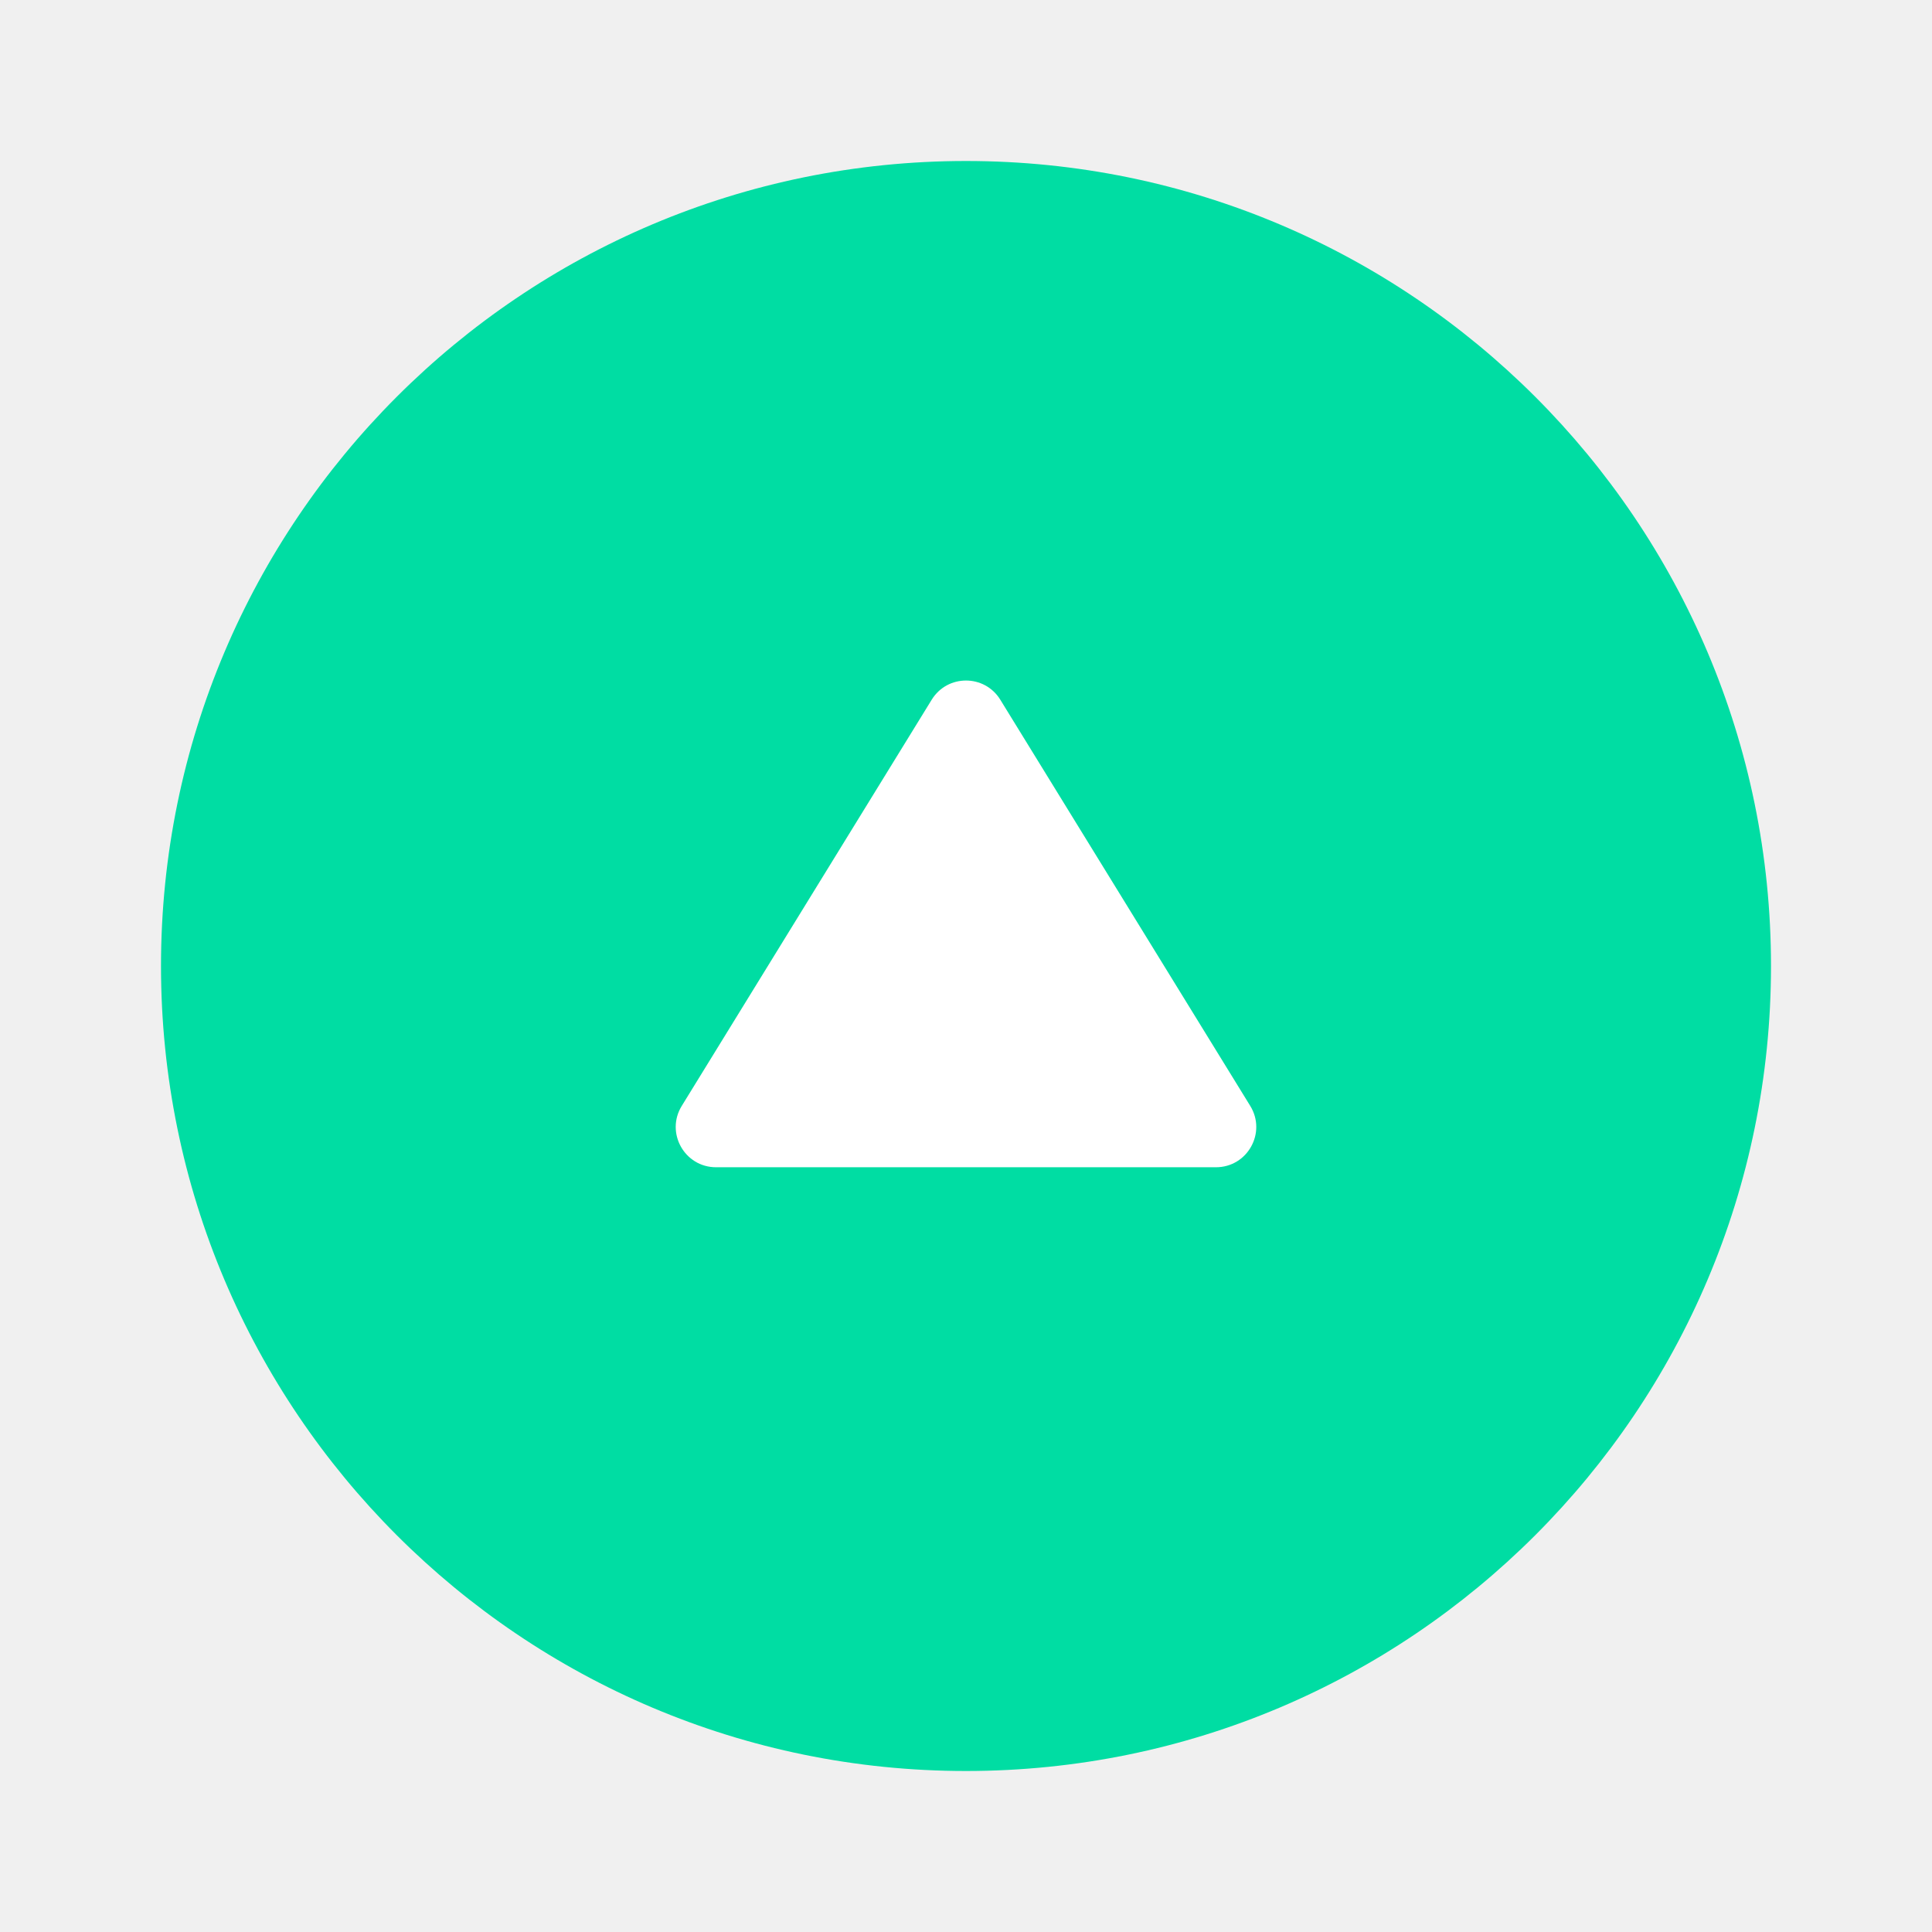
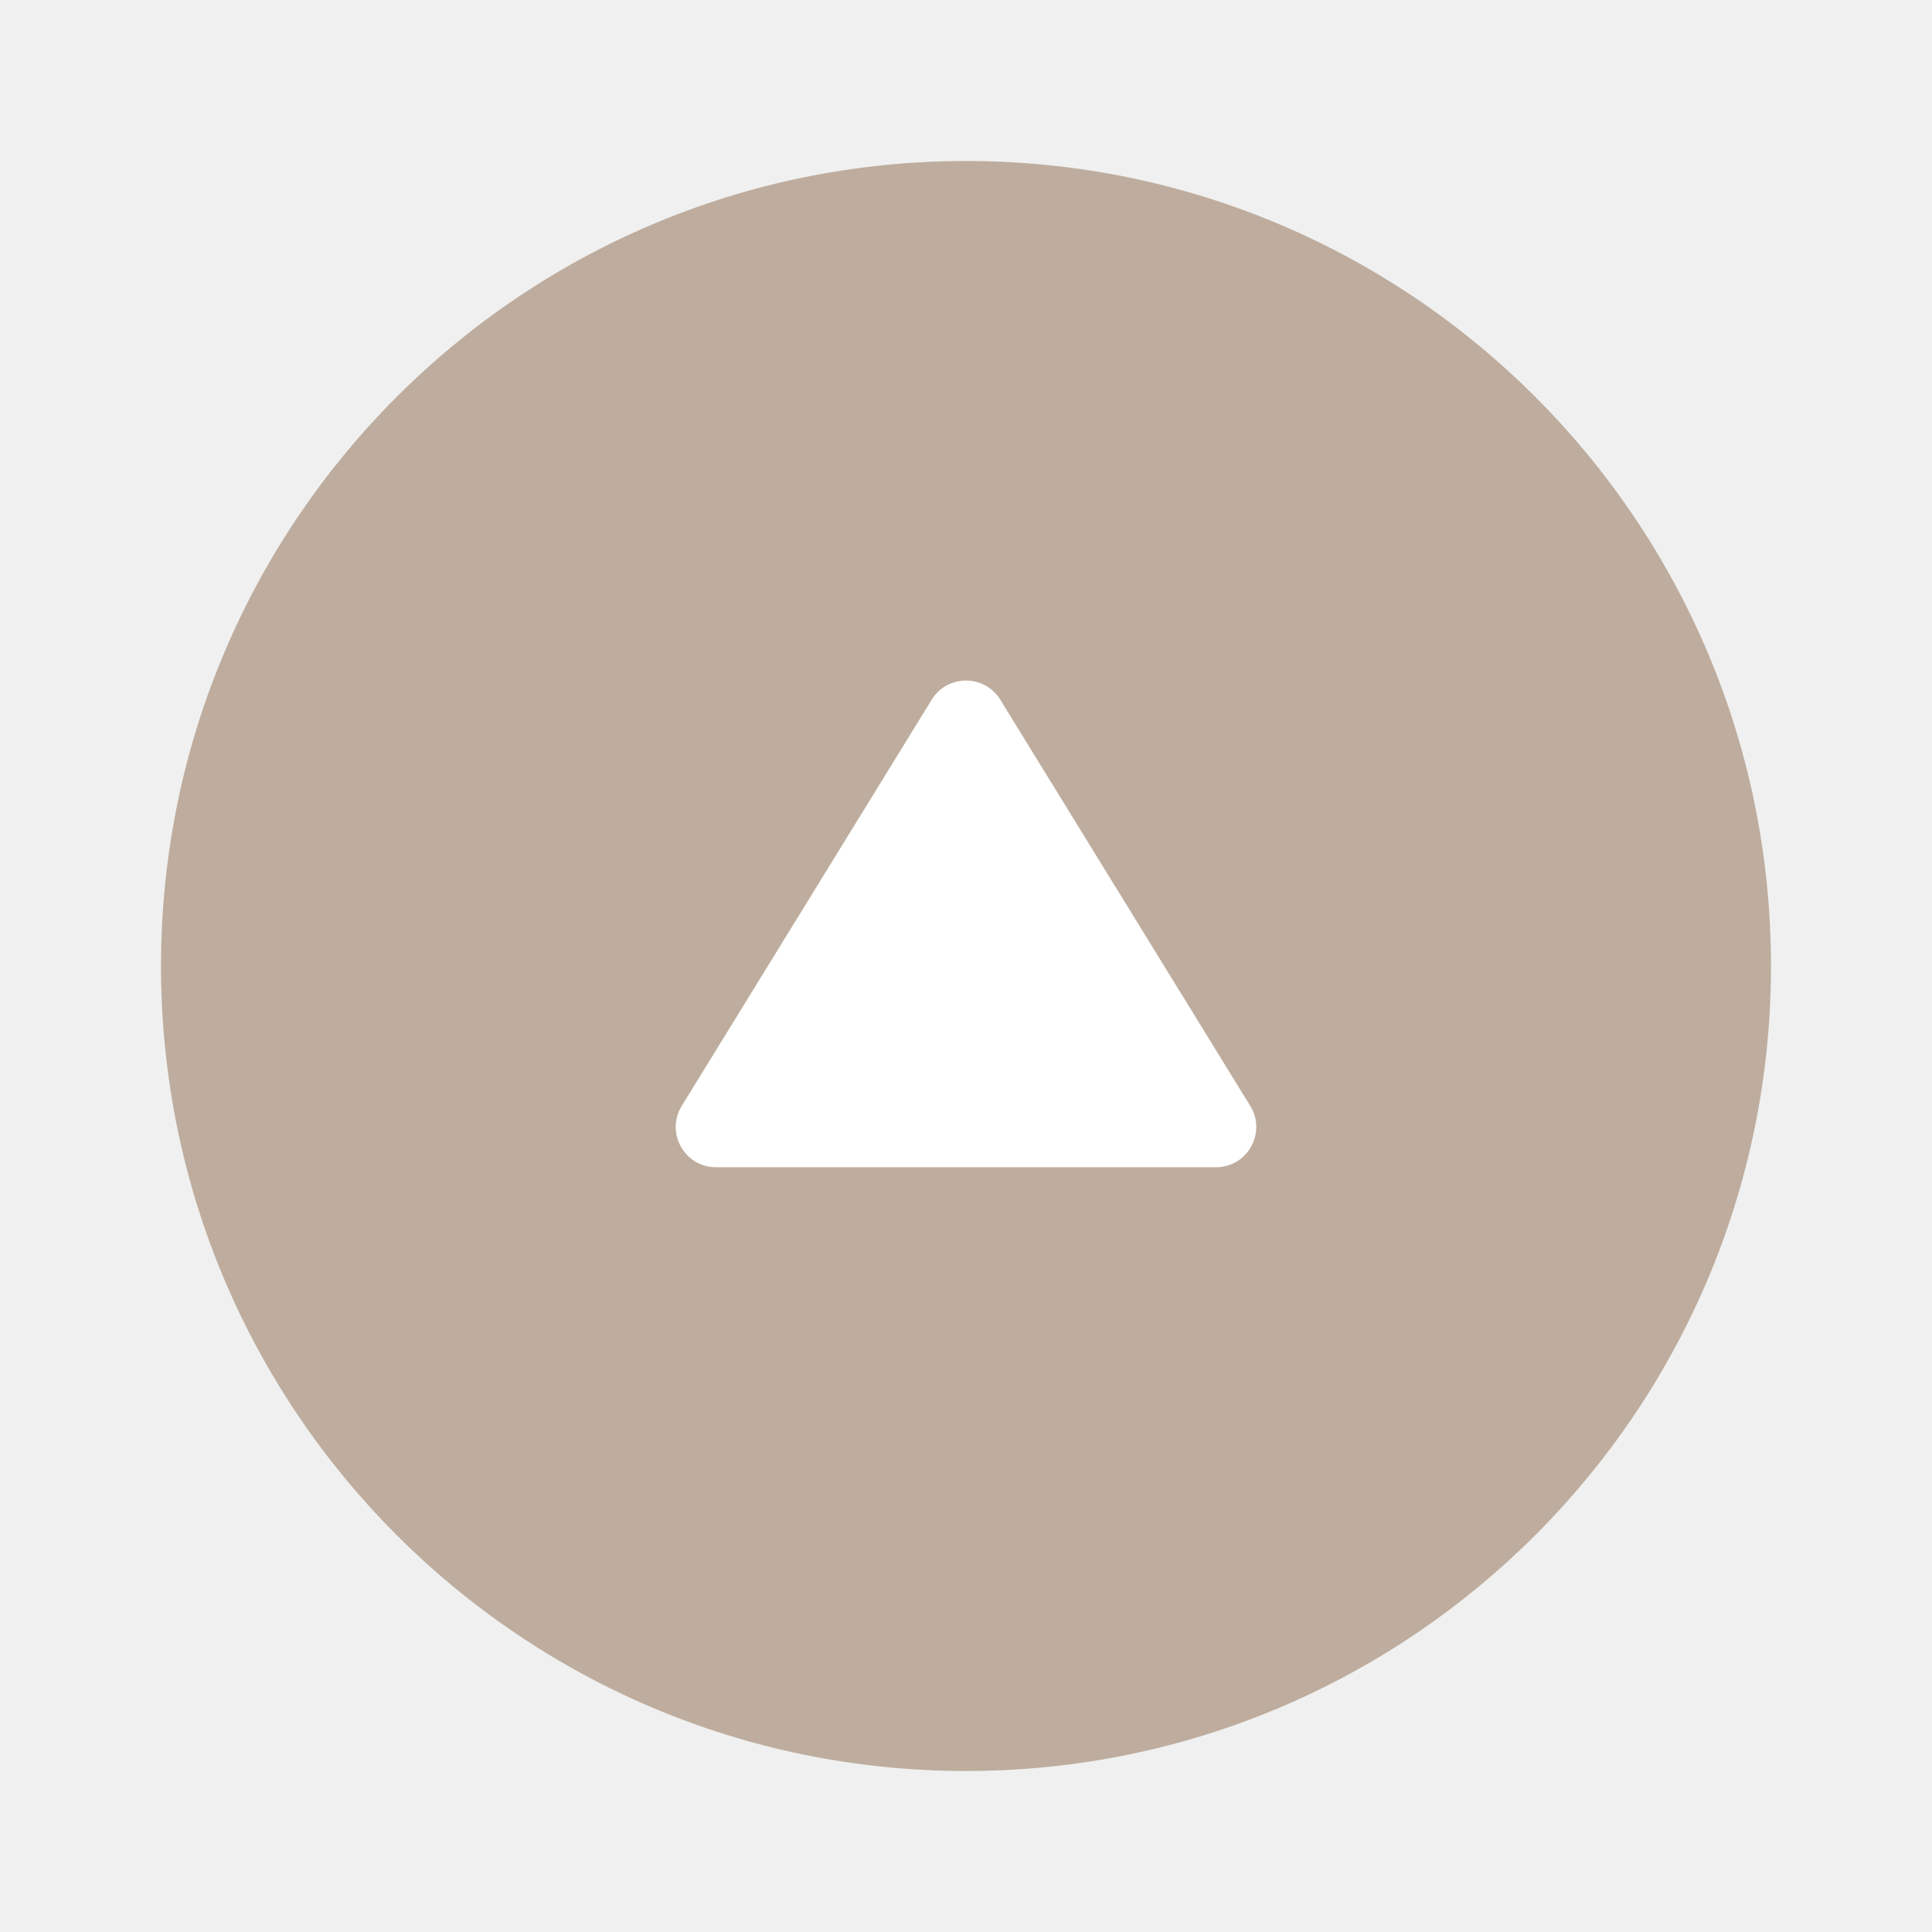
<svg xmlns="http://www.w3.org/2000/svg" width="48" height="48" viewBox="0 0 48 48" fill="none">
-   <path d="M24 44C35.046 44 44 35.046 44 24C44 12.954 35.046 4 24 4C12.954 4 4 12.954 4 24C4 35.046 12.954 44 24 44Z" fill="#00DDA3" />
+   <path d="M24 44C35.046 44 44 35.046 44 24C44 12.954 35.046 4 24 4C12.954 4 4 12.954 4 24C4 35.046 12.954 44 24 44Z" fill="#BEAD9E" />
  <path d="M24.852 17.384C24.461 16.749 23.539 16.749 23.148 17.384L16.938 27.476C16.528 28.142 17.007 29 17.79 29H30.21C30.993 29 31.472 28.142 31.062 27.476L24.852 17.384Z" fill="white" />
</svg>
